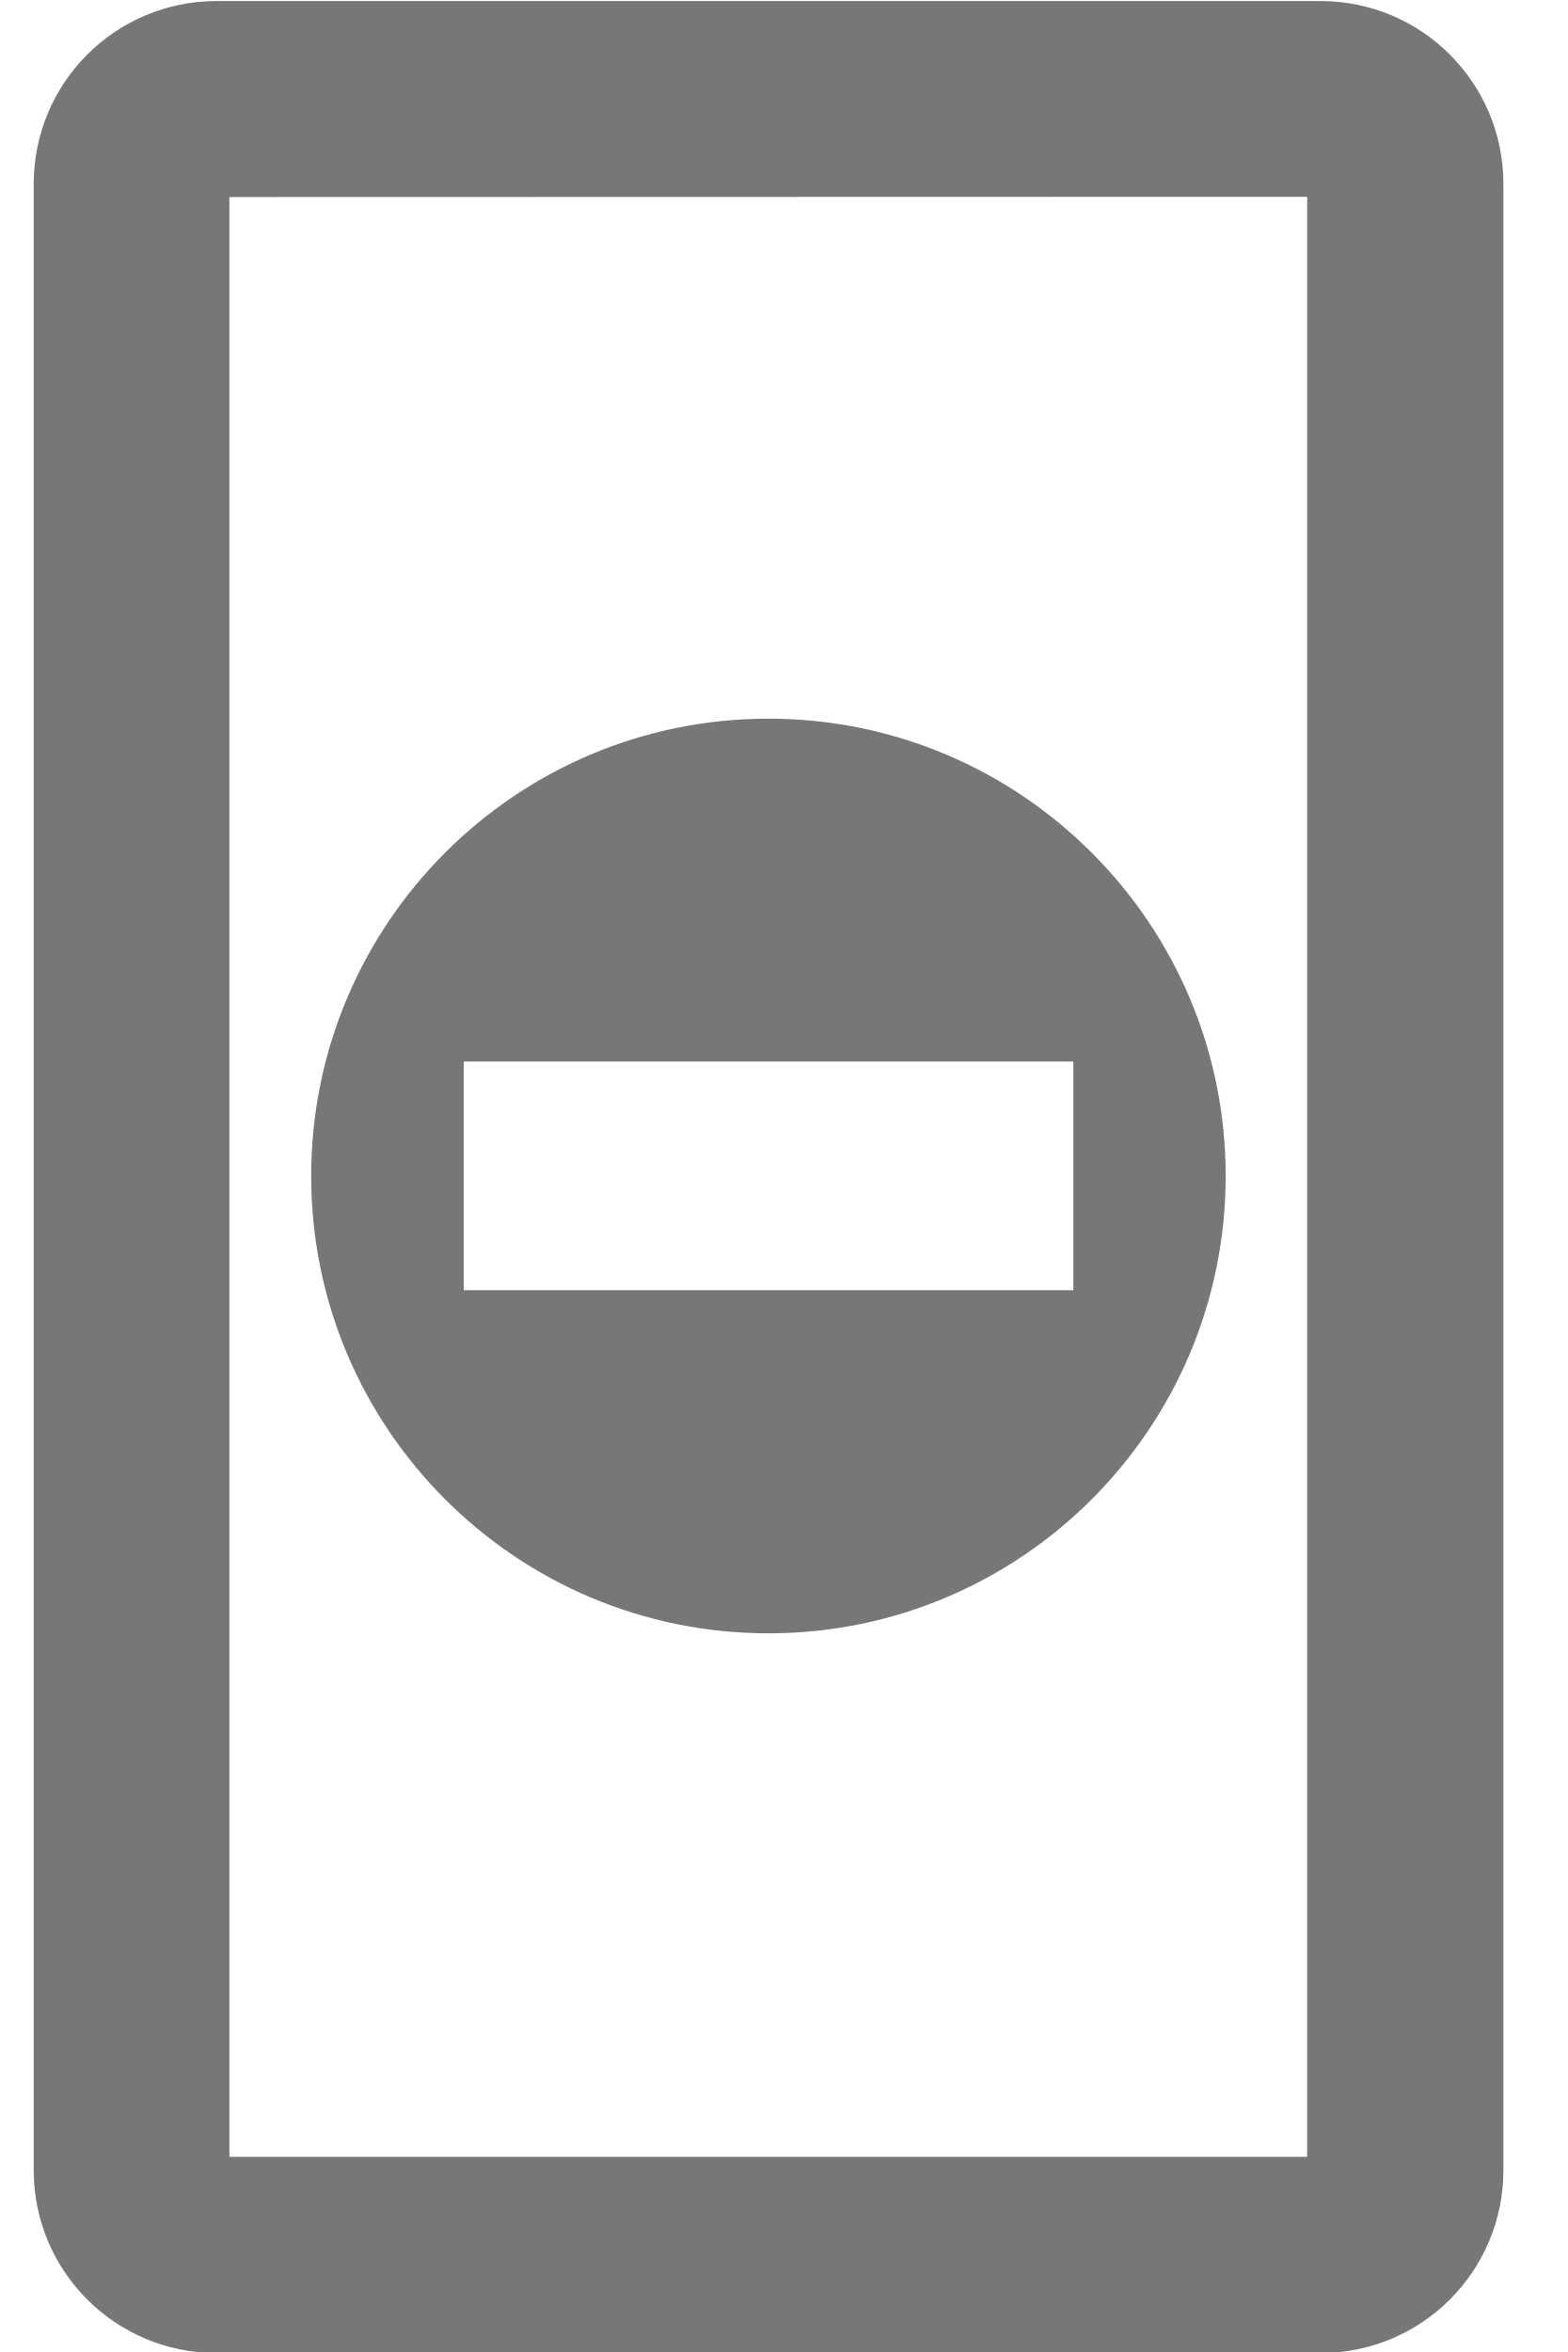
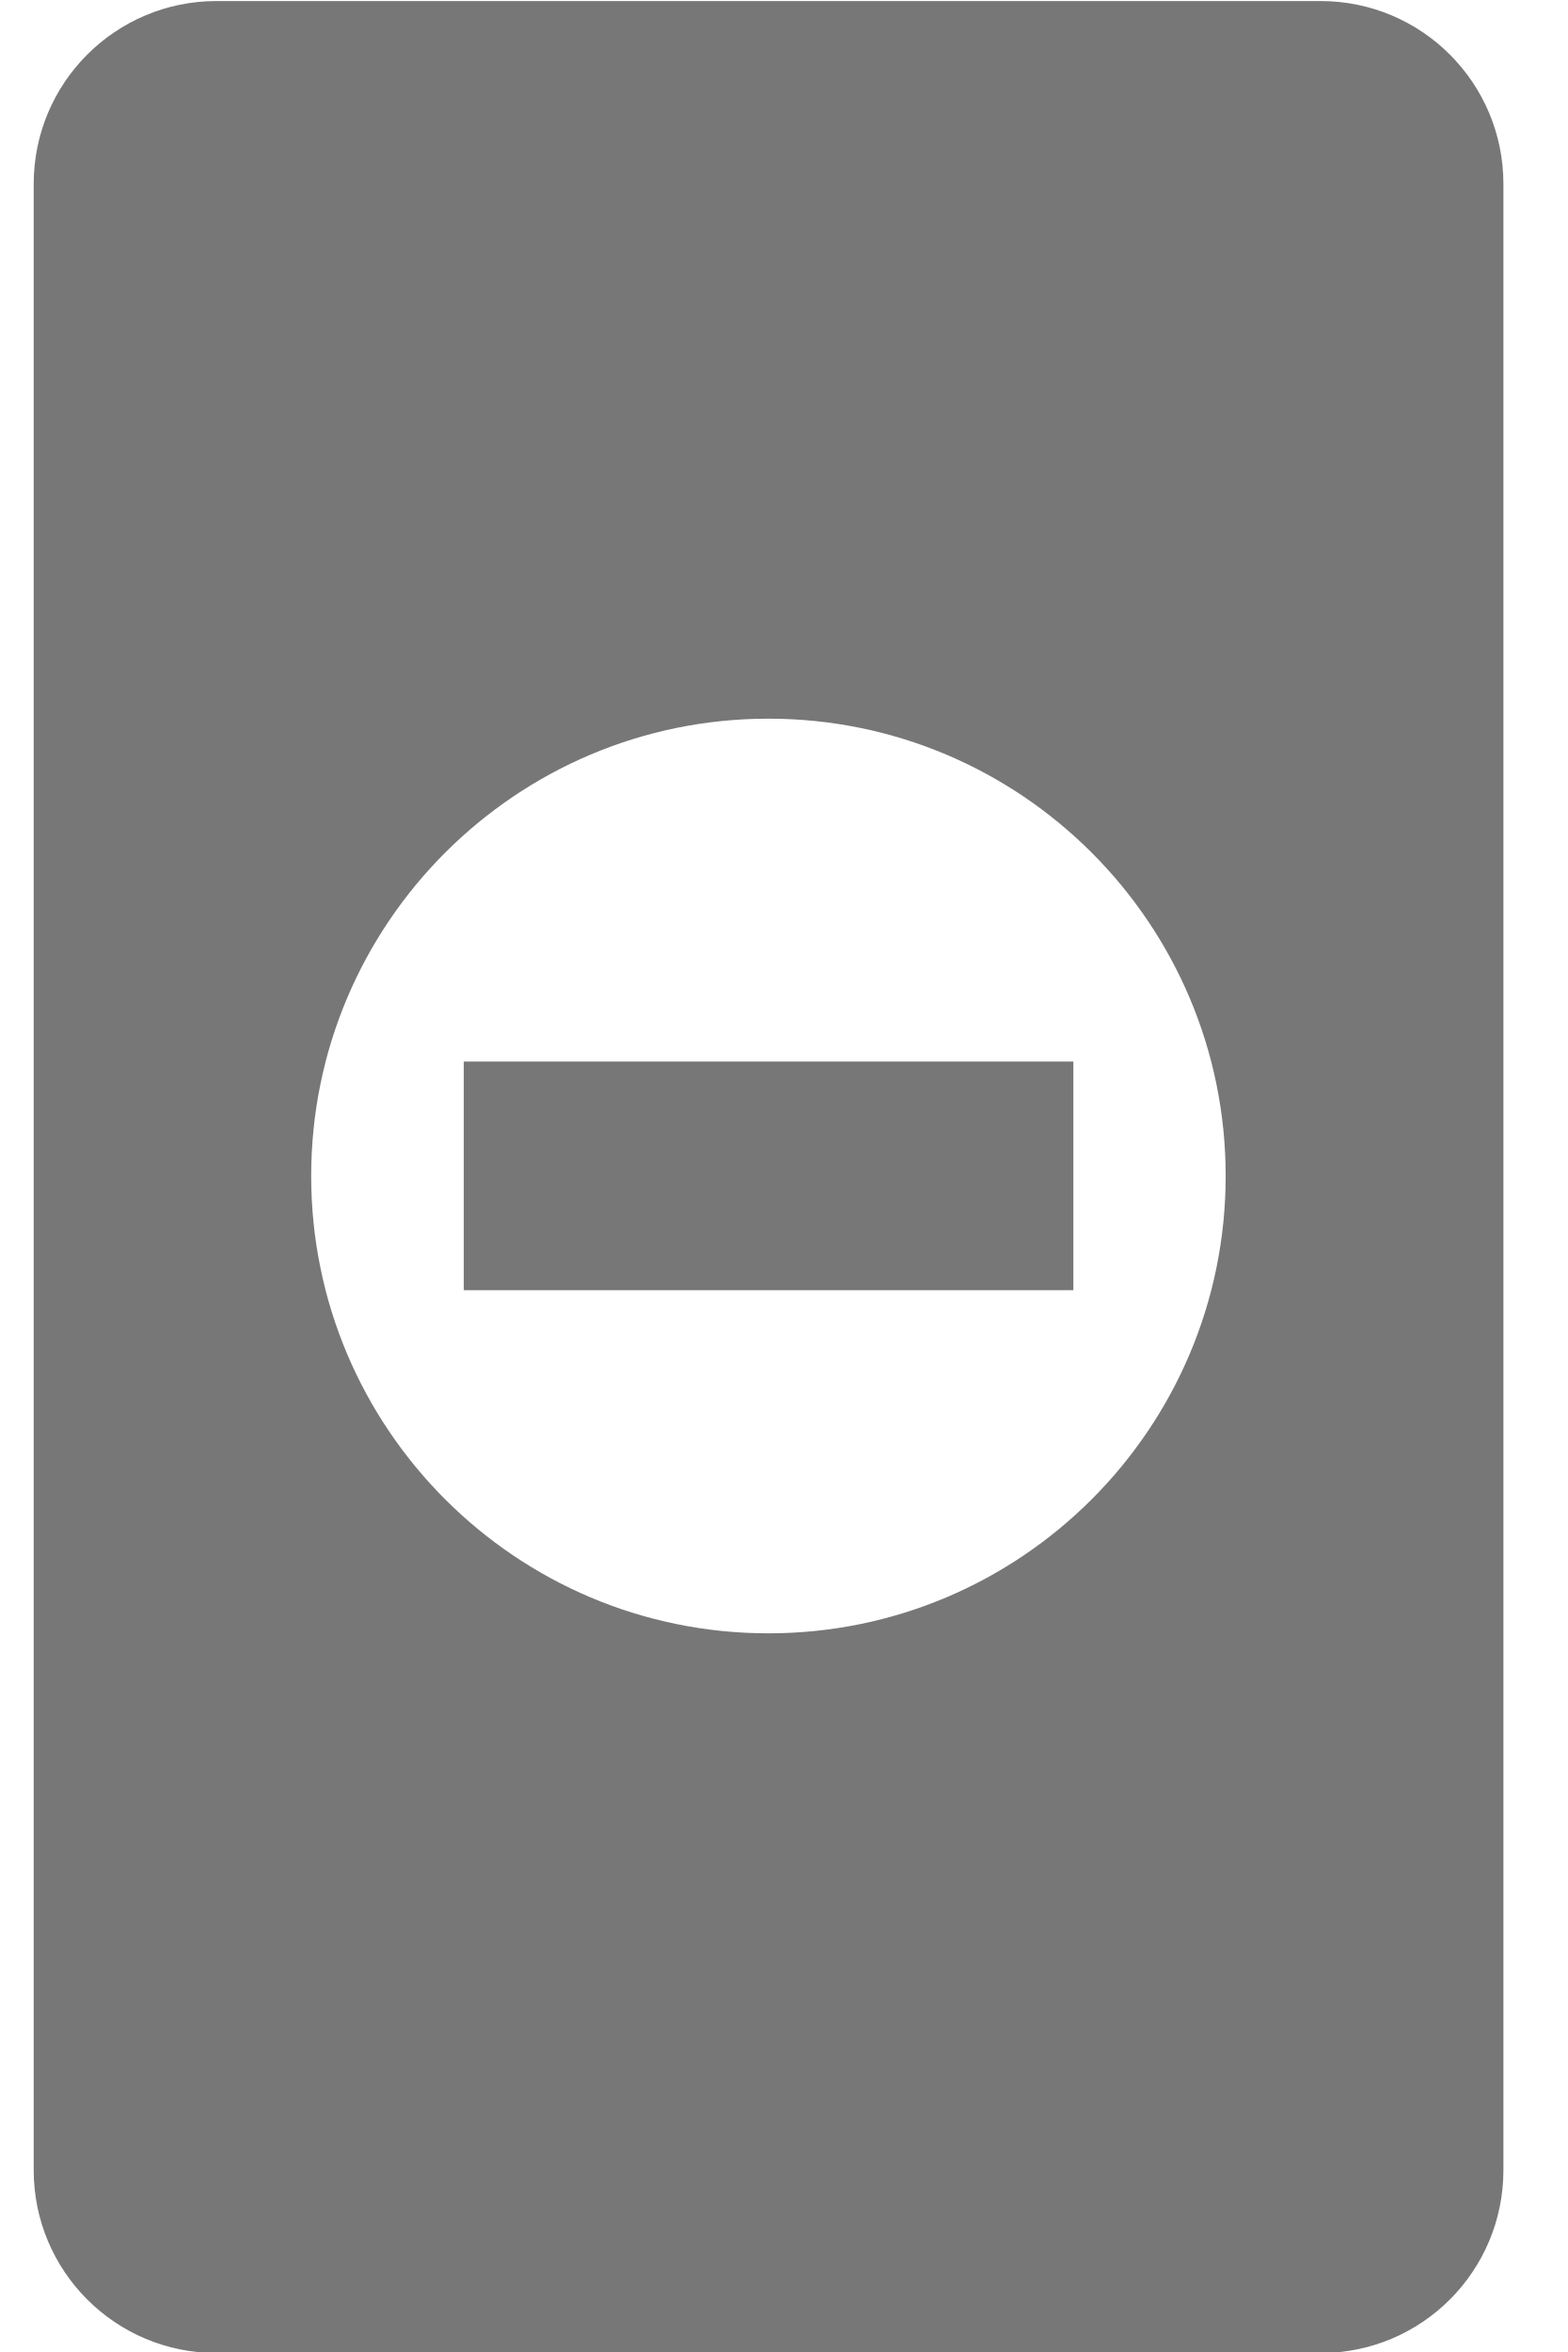
- <svg xmlns="http://www.w3.org/2000/svg" height="9" viewBox="0 0 6 9" width="6">
-   <path d="m5.054.004c.387 0 .7.313.7.7v7.6c0 .387-.313.7-.7.7h-4.225c-.387 0-.7-.313-.7-.7v-7.6c0-.387.313-.7.7-.7zm-.051.749-4.125.001v7.499h4.125zm-2.062 1.997c.966 0 1.75.784 1.75 1.75s-.784 1.75-1.75 1.75-1.75-.784-1.75-1.75.784-1.75 1.75-1.75zm1.167 1.312h-2.333v.875h2.333z" fill="#777" />
+ <svg xmlns="http://www.w3.org/2000/svg" height="9" viewBox="0 0 6 9" width="6" version="1.1" id="svg1">
+   <defs id="defs1" />
+   <path fill-rule="evenodd" d="m5.054.004c.387 0 .7.313.7.7v7.6c0 .387-.313.7-.7.7h-4.225c-.387 0-.7-.313-.7-.7v-7.6c0-.387.313-.7.7-.7zM2.941 2.75c.966 0 1.75.784 1.75 1.75s-.784 1.75-1.75 1.75-1.75-.784-1.75-1.75.784-1.75 1.75-1.75zm1.167 1.312h-2.333v.875h2.333z" fill="#747e86" id="path1" style="fill:#777777;fill-opacity:1" />
</svg>
